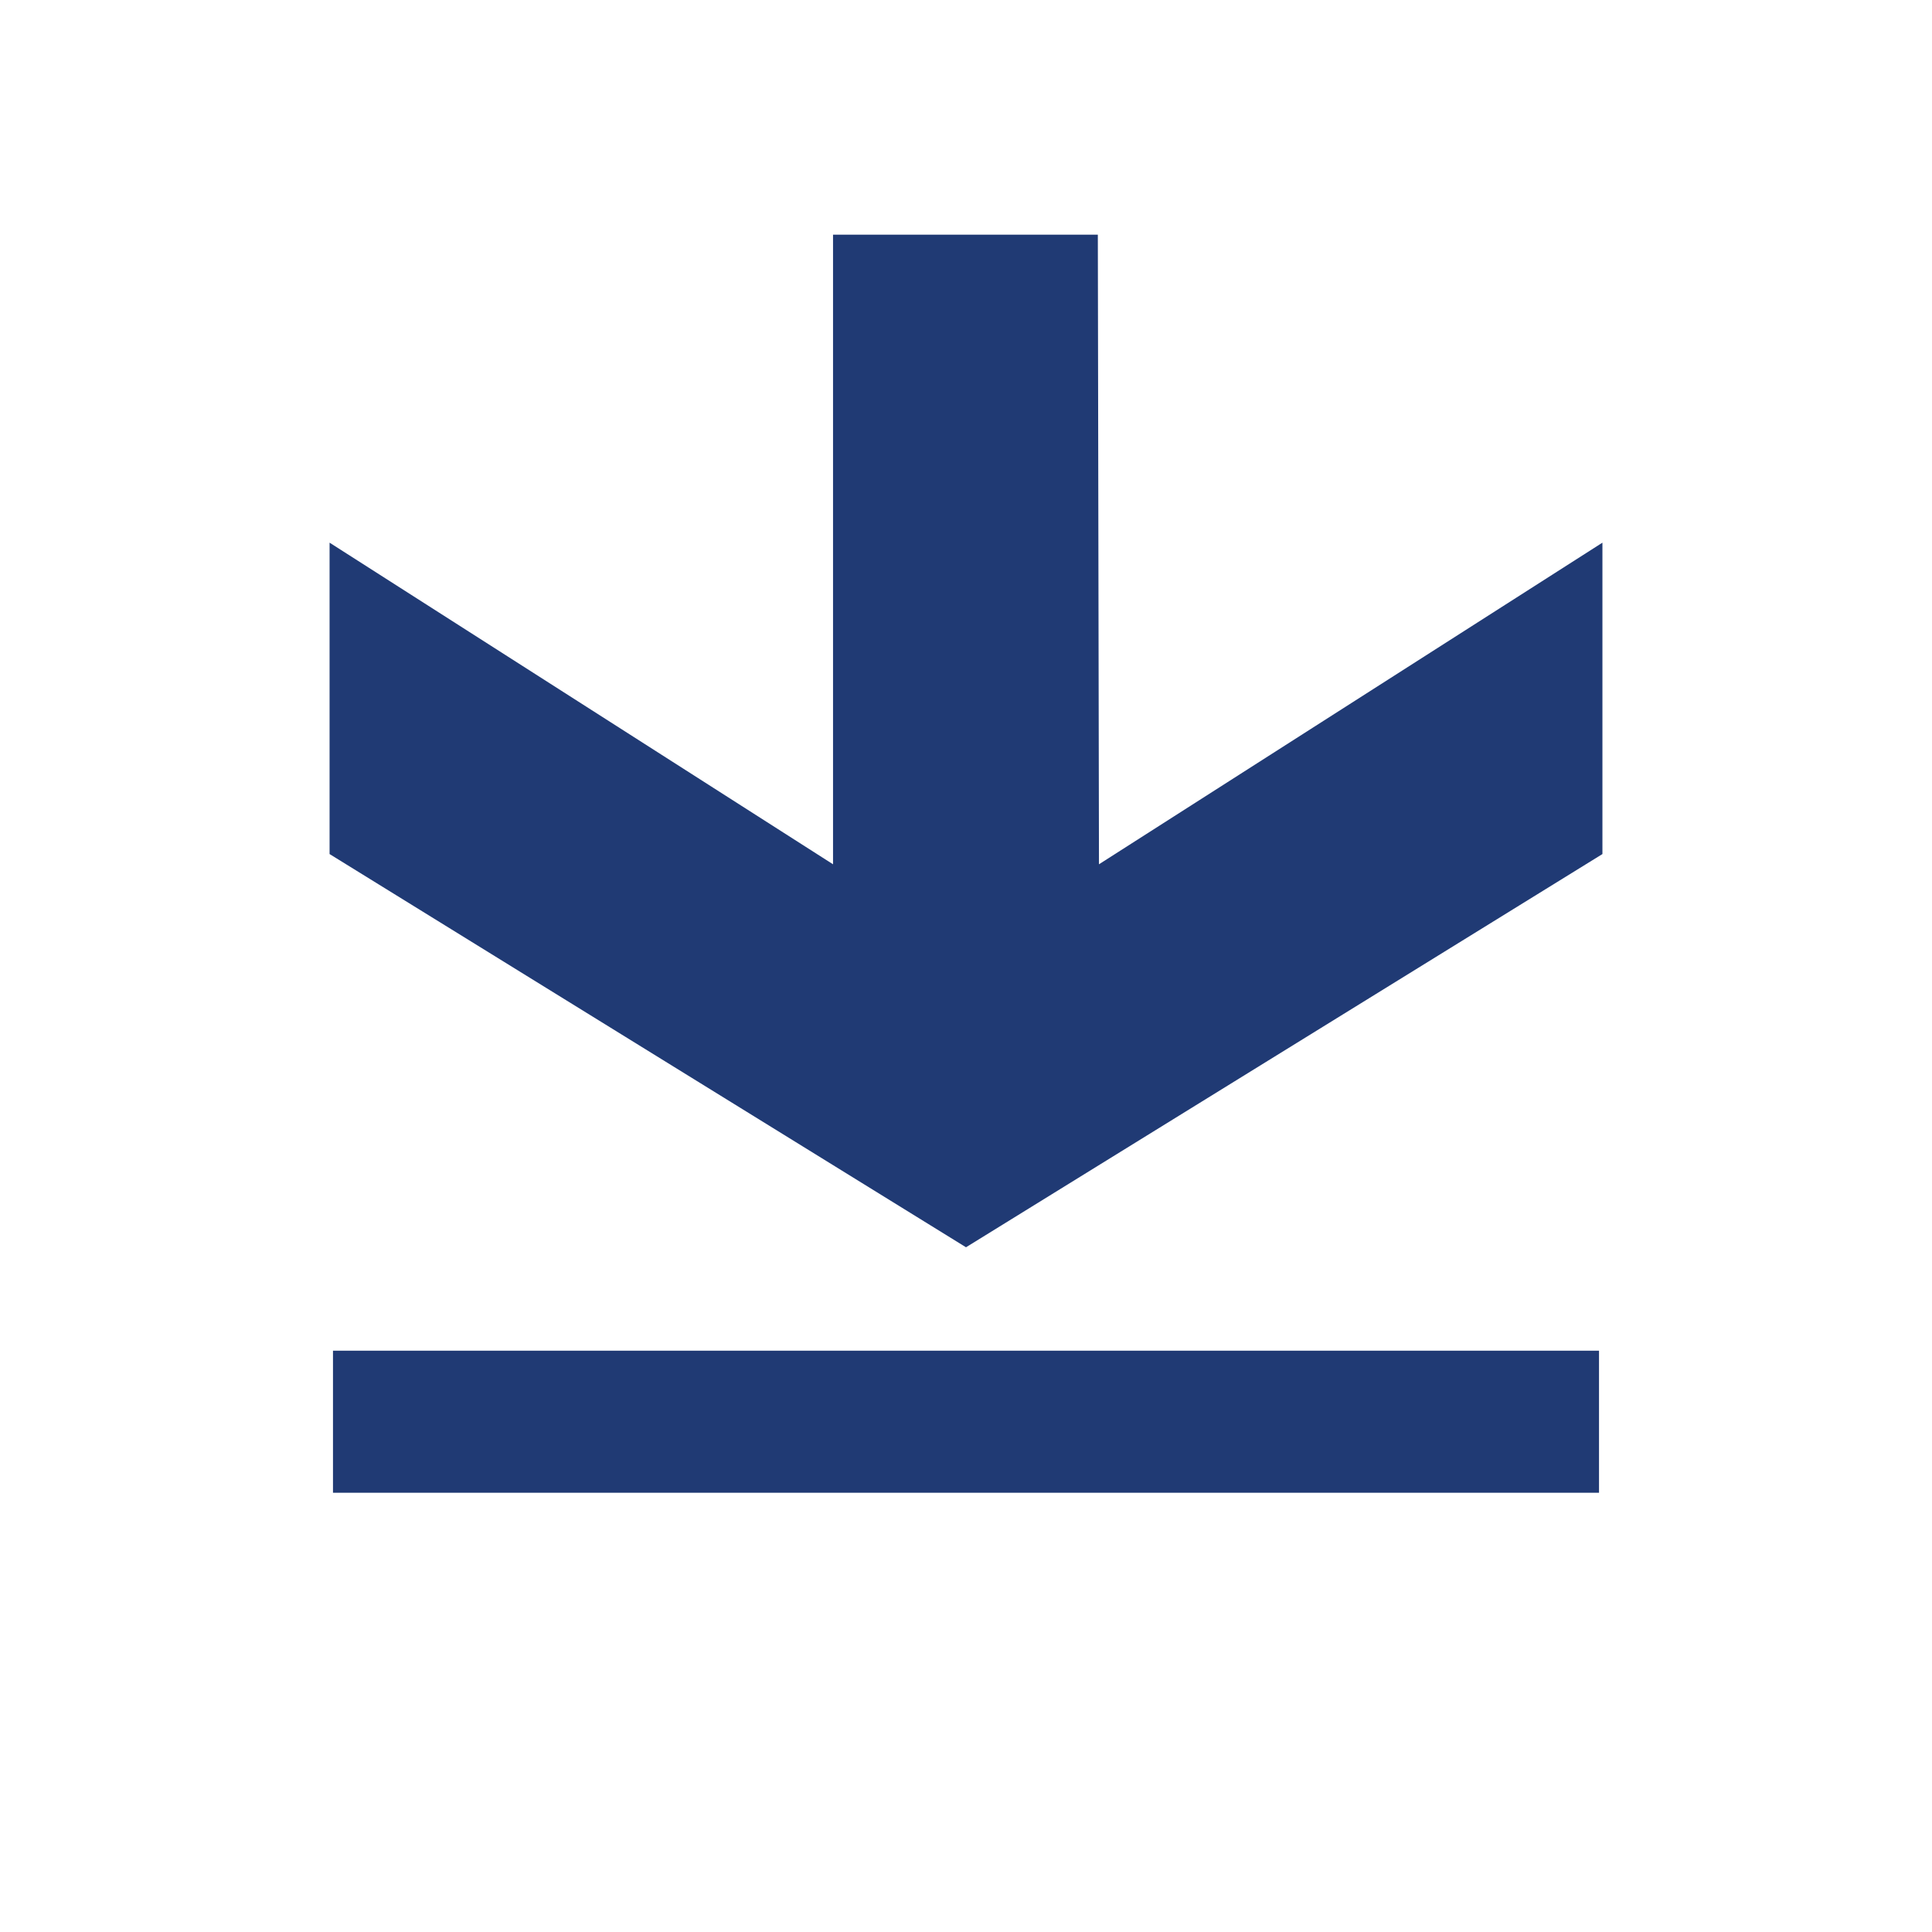
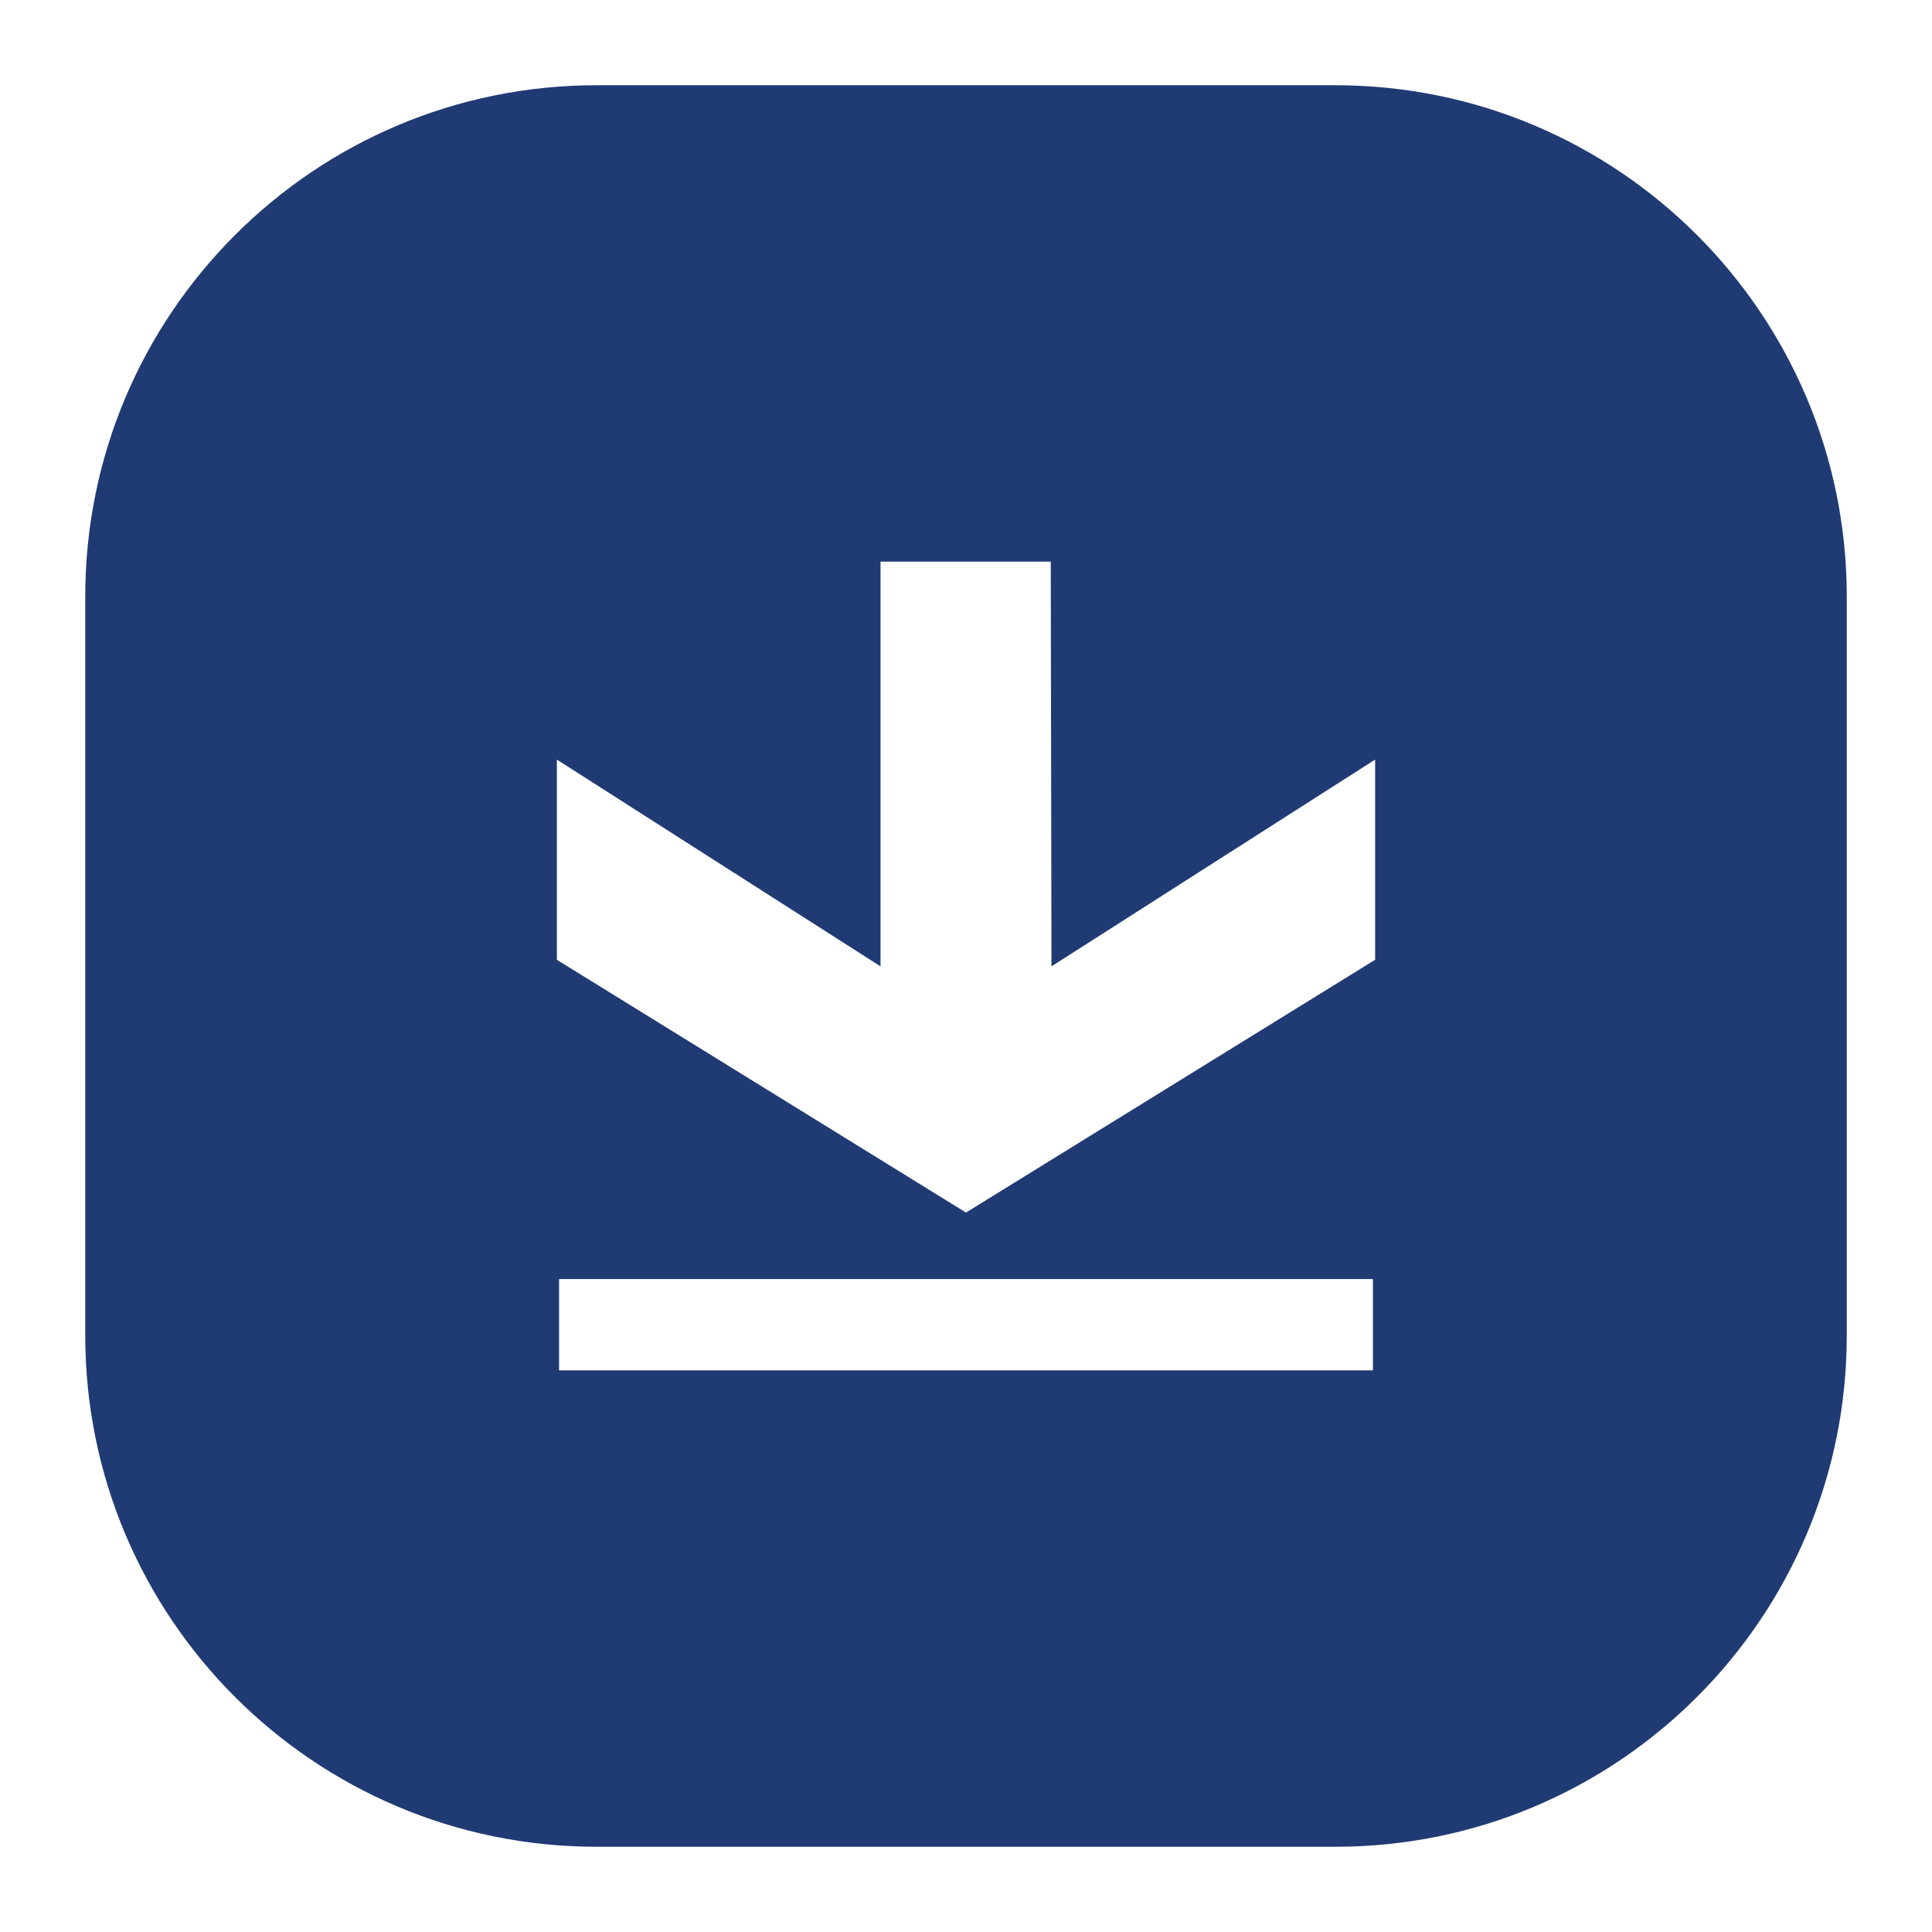
<svg xmlns="http://www.w3.org/2000/svg" version="1.1" id="Layer_1" x="0px" y="0px" viewBox="0 0 170 170" style="enable-background:new 0 0 170 170;" xml:space="preserve">
  <style type="text/css">
	.st0{fill:#203A74;}
</style>
-   <g>
-     <rect x="29.3" y="118.85" class="st0" width="111.4" height="12.5" />
-     <g>
-       <path class="st0" d="M96.7,76.05l44.3-28.3v27.4l-56,34.6l-56-34.6v-27.4l44.3,28.3v-55.4h23.3L96.7,76.05L96.7,76.05z" />
-     </g>
-   </g>
+   <path class="st0" d="M52.5,162.5h65c24.853,0,45-20.147,45-45v-65c0-24.853-20.147-45-45-45h-65c-24.853,0-45,20.147-45,45v65  C7.5,142.353,27.647,162.5,52.5,162.5z M120.807,120.582H49.193v-8.036h71.614V120.582z M49,66.839l28.479,18.193V49.418h14.979  l0.063,35.614L121,66.839v17.614l-36,22.243L49,84.454V66.839z" />
</svg>
